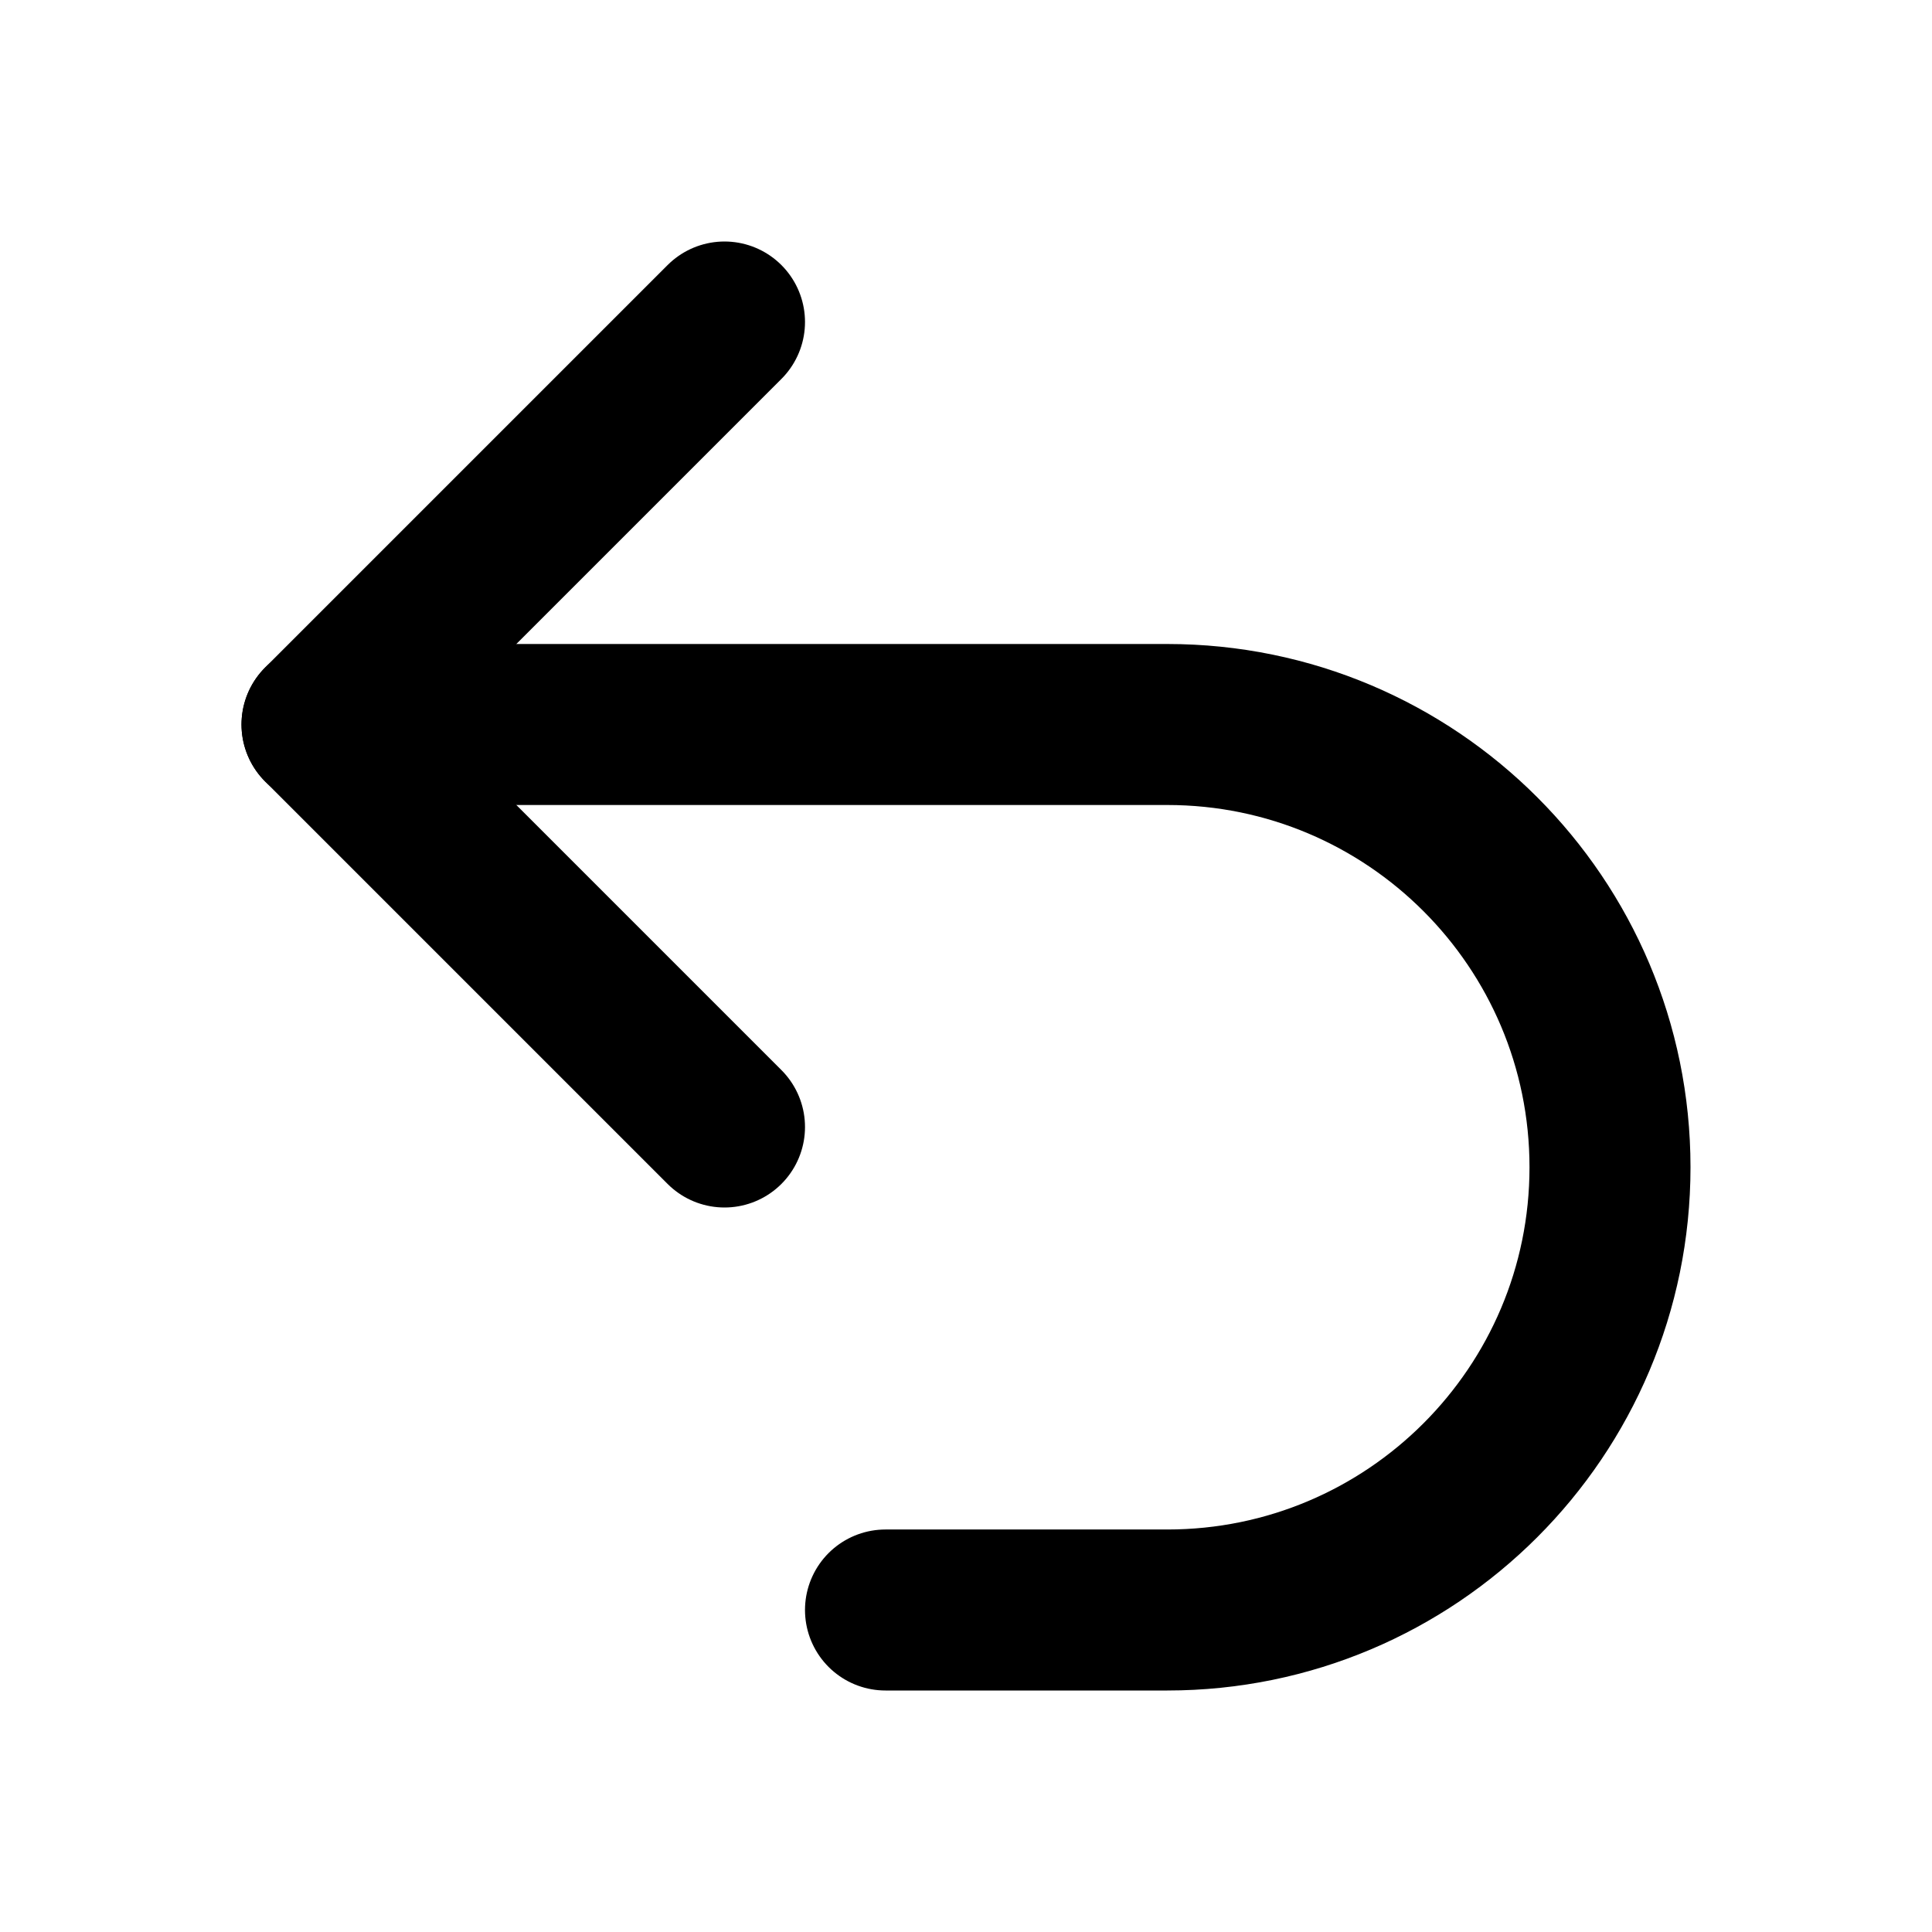
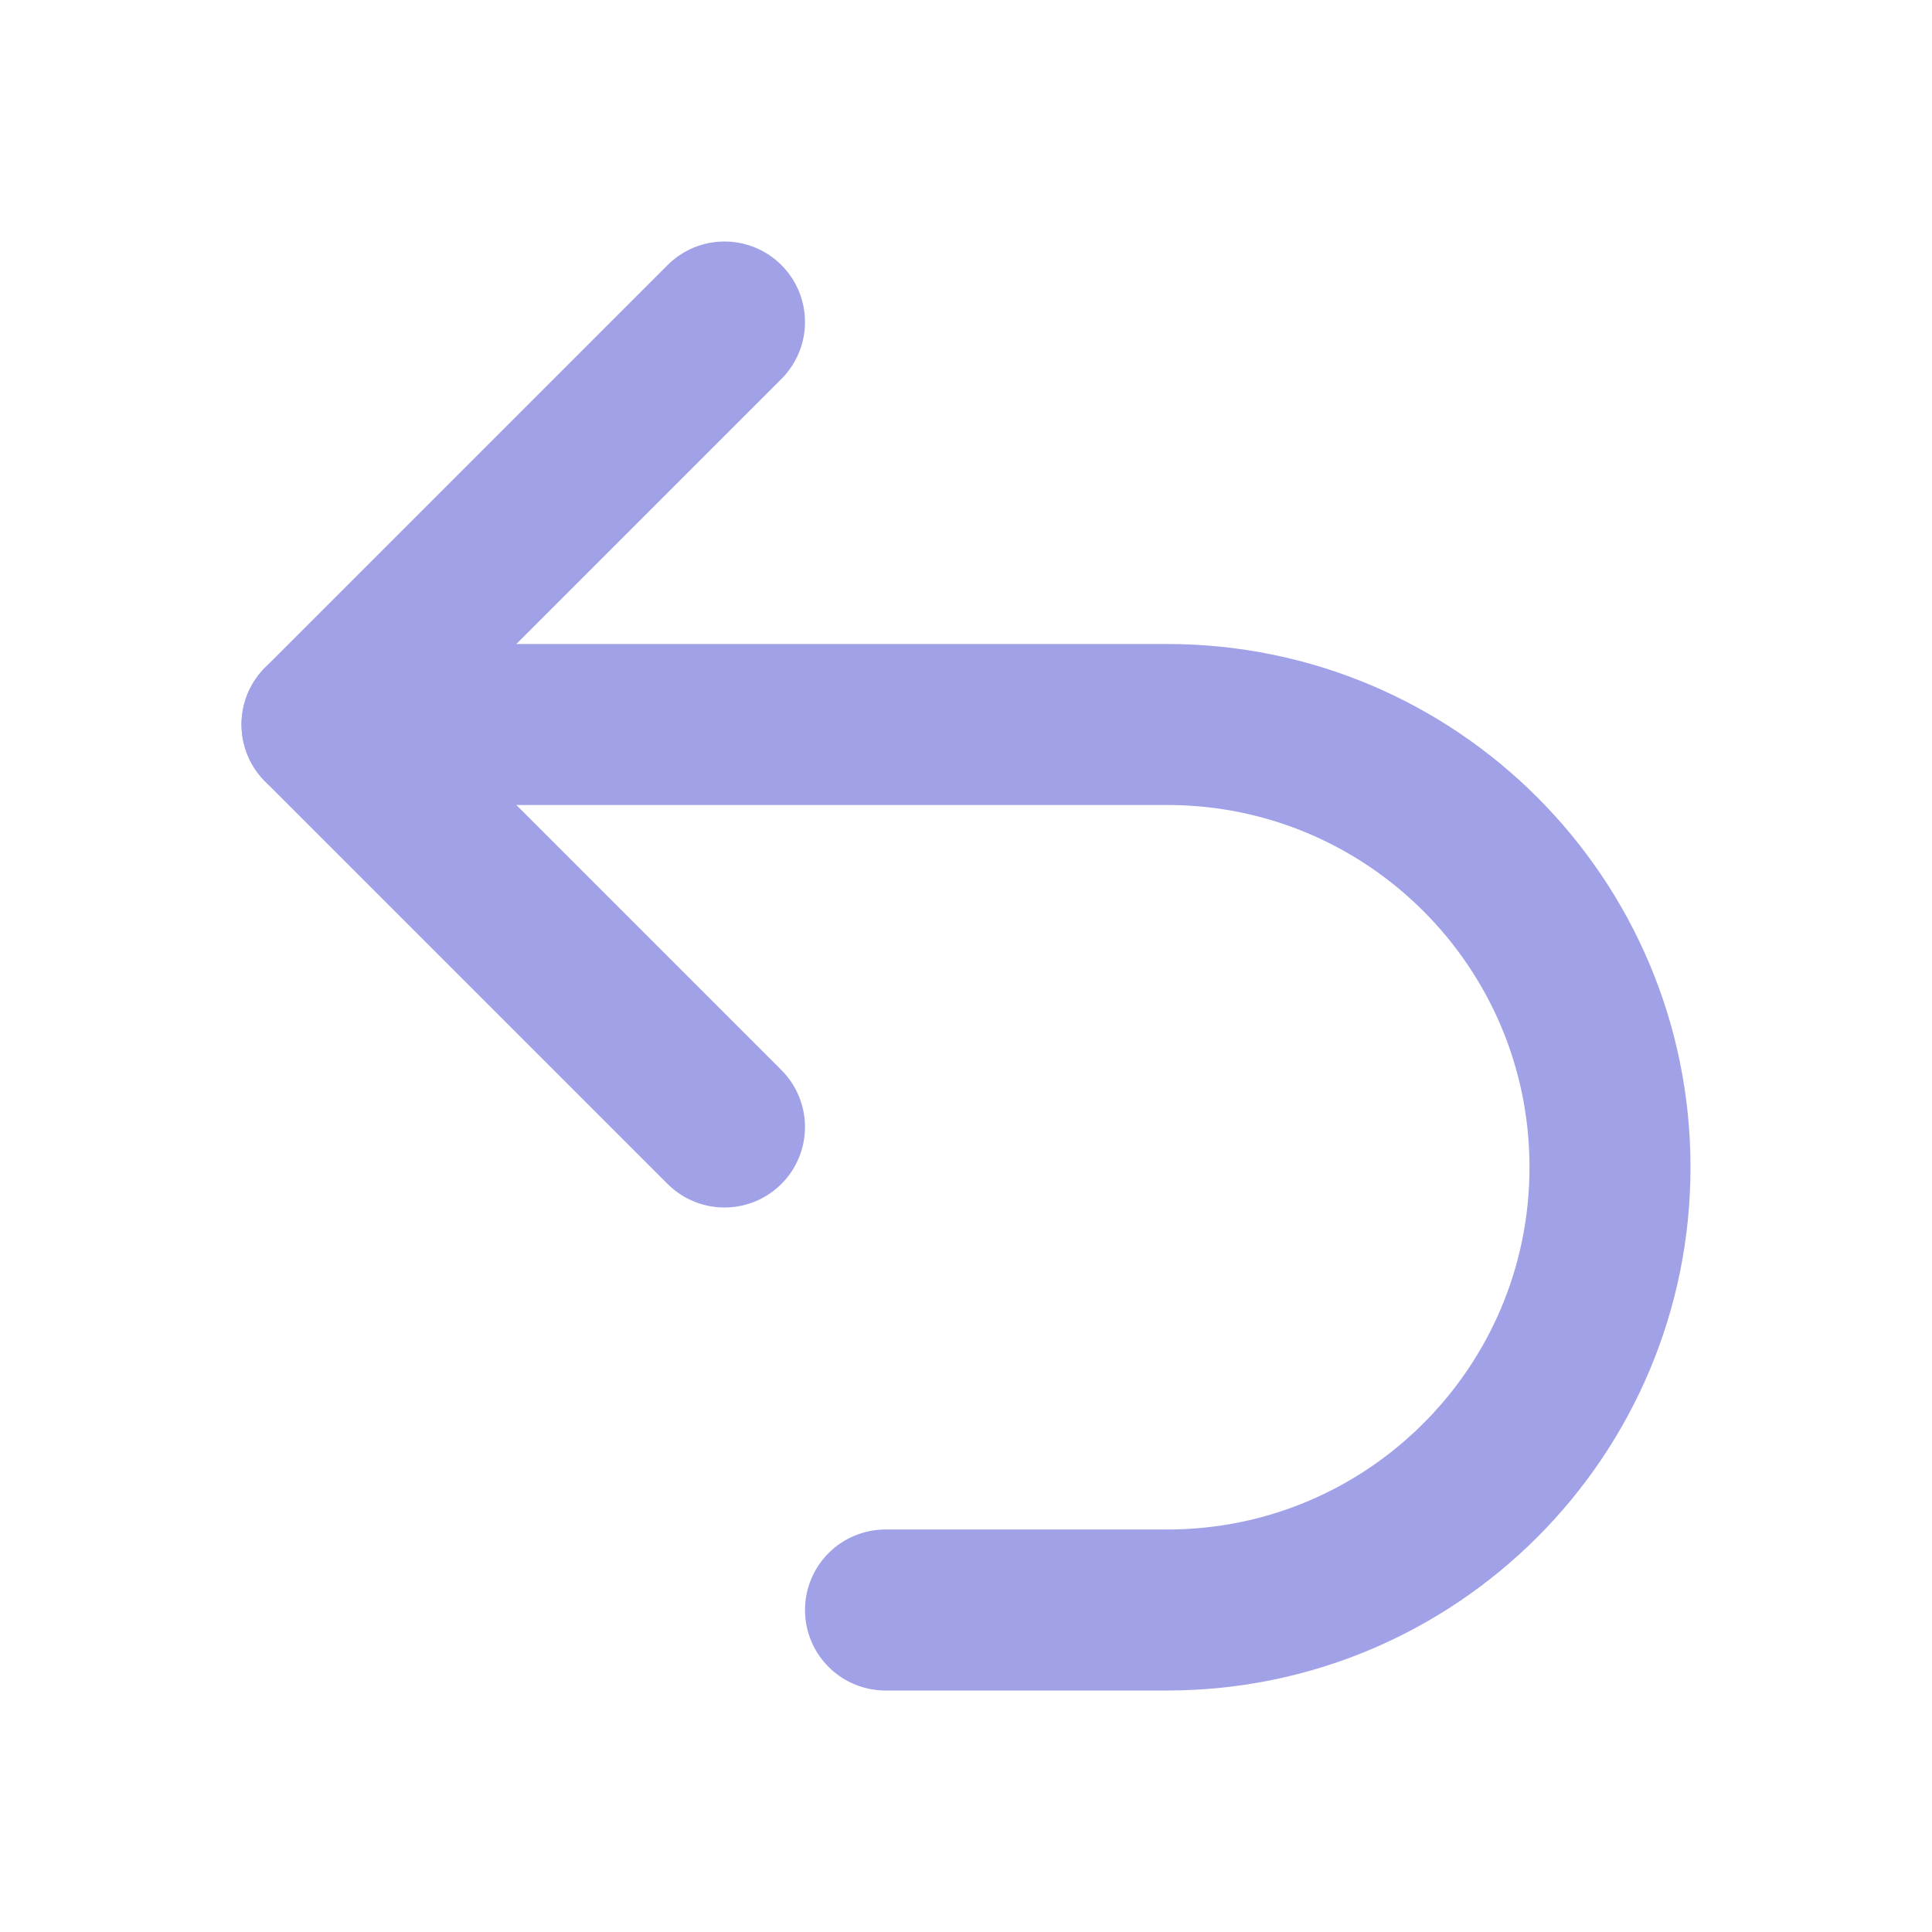
- <svg xmlns="http://www.w3.org/2000/svg" width="24" height="24" viewBox="0 0 24 24" fill="none" stroke="currentColor" stroke-width="2" stroke-linecap="round" stroke-linejoin="round" class="lucide lucide-undo2-icon lucide-undo-2">
+ <svg xmlns="http://www.w3.org/2000/svg" width="24" height="24" viewBox="0 0 24 24" fill="none" stroke="#A1A1E8" stroke-width="2" stroke-linecap="round" stroke-linejoin="round" class="lucide lucide-undo2-icon lucide-undo-2">
  <path d="M9 14 4 9l5-5" />
  <path d="M4 9h10.5a5.5 5.5 0 0 1 5.5 5.5a5.5 5.5 0 0 1-5.5 5.5H11" />
</svg>
